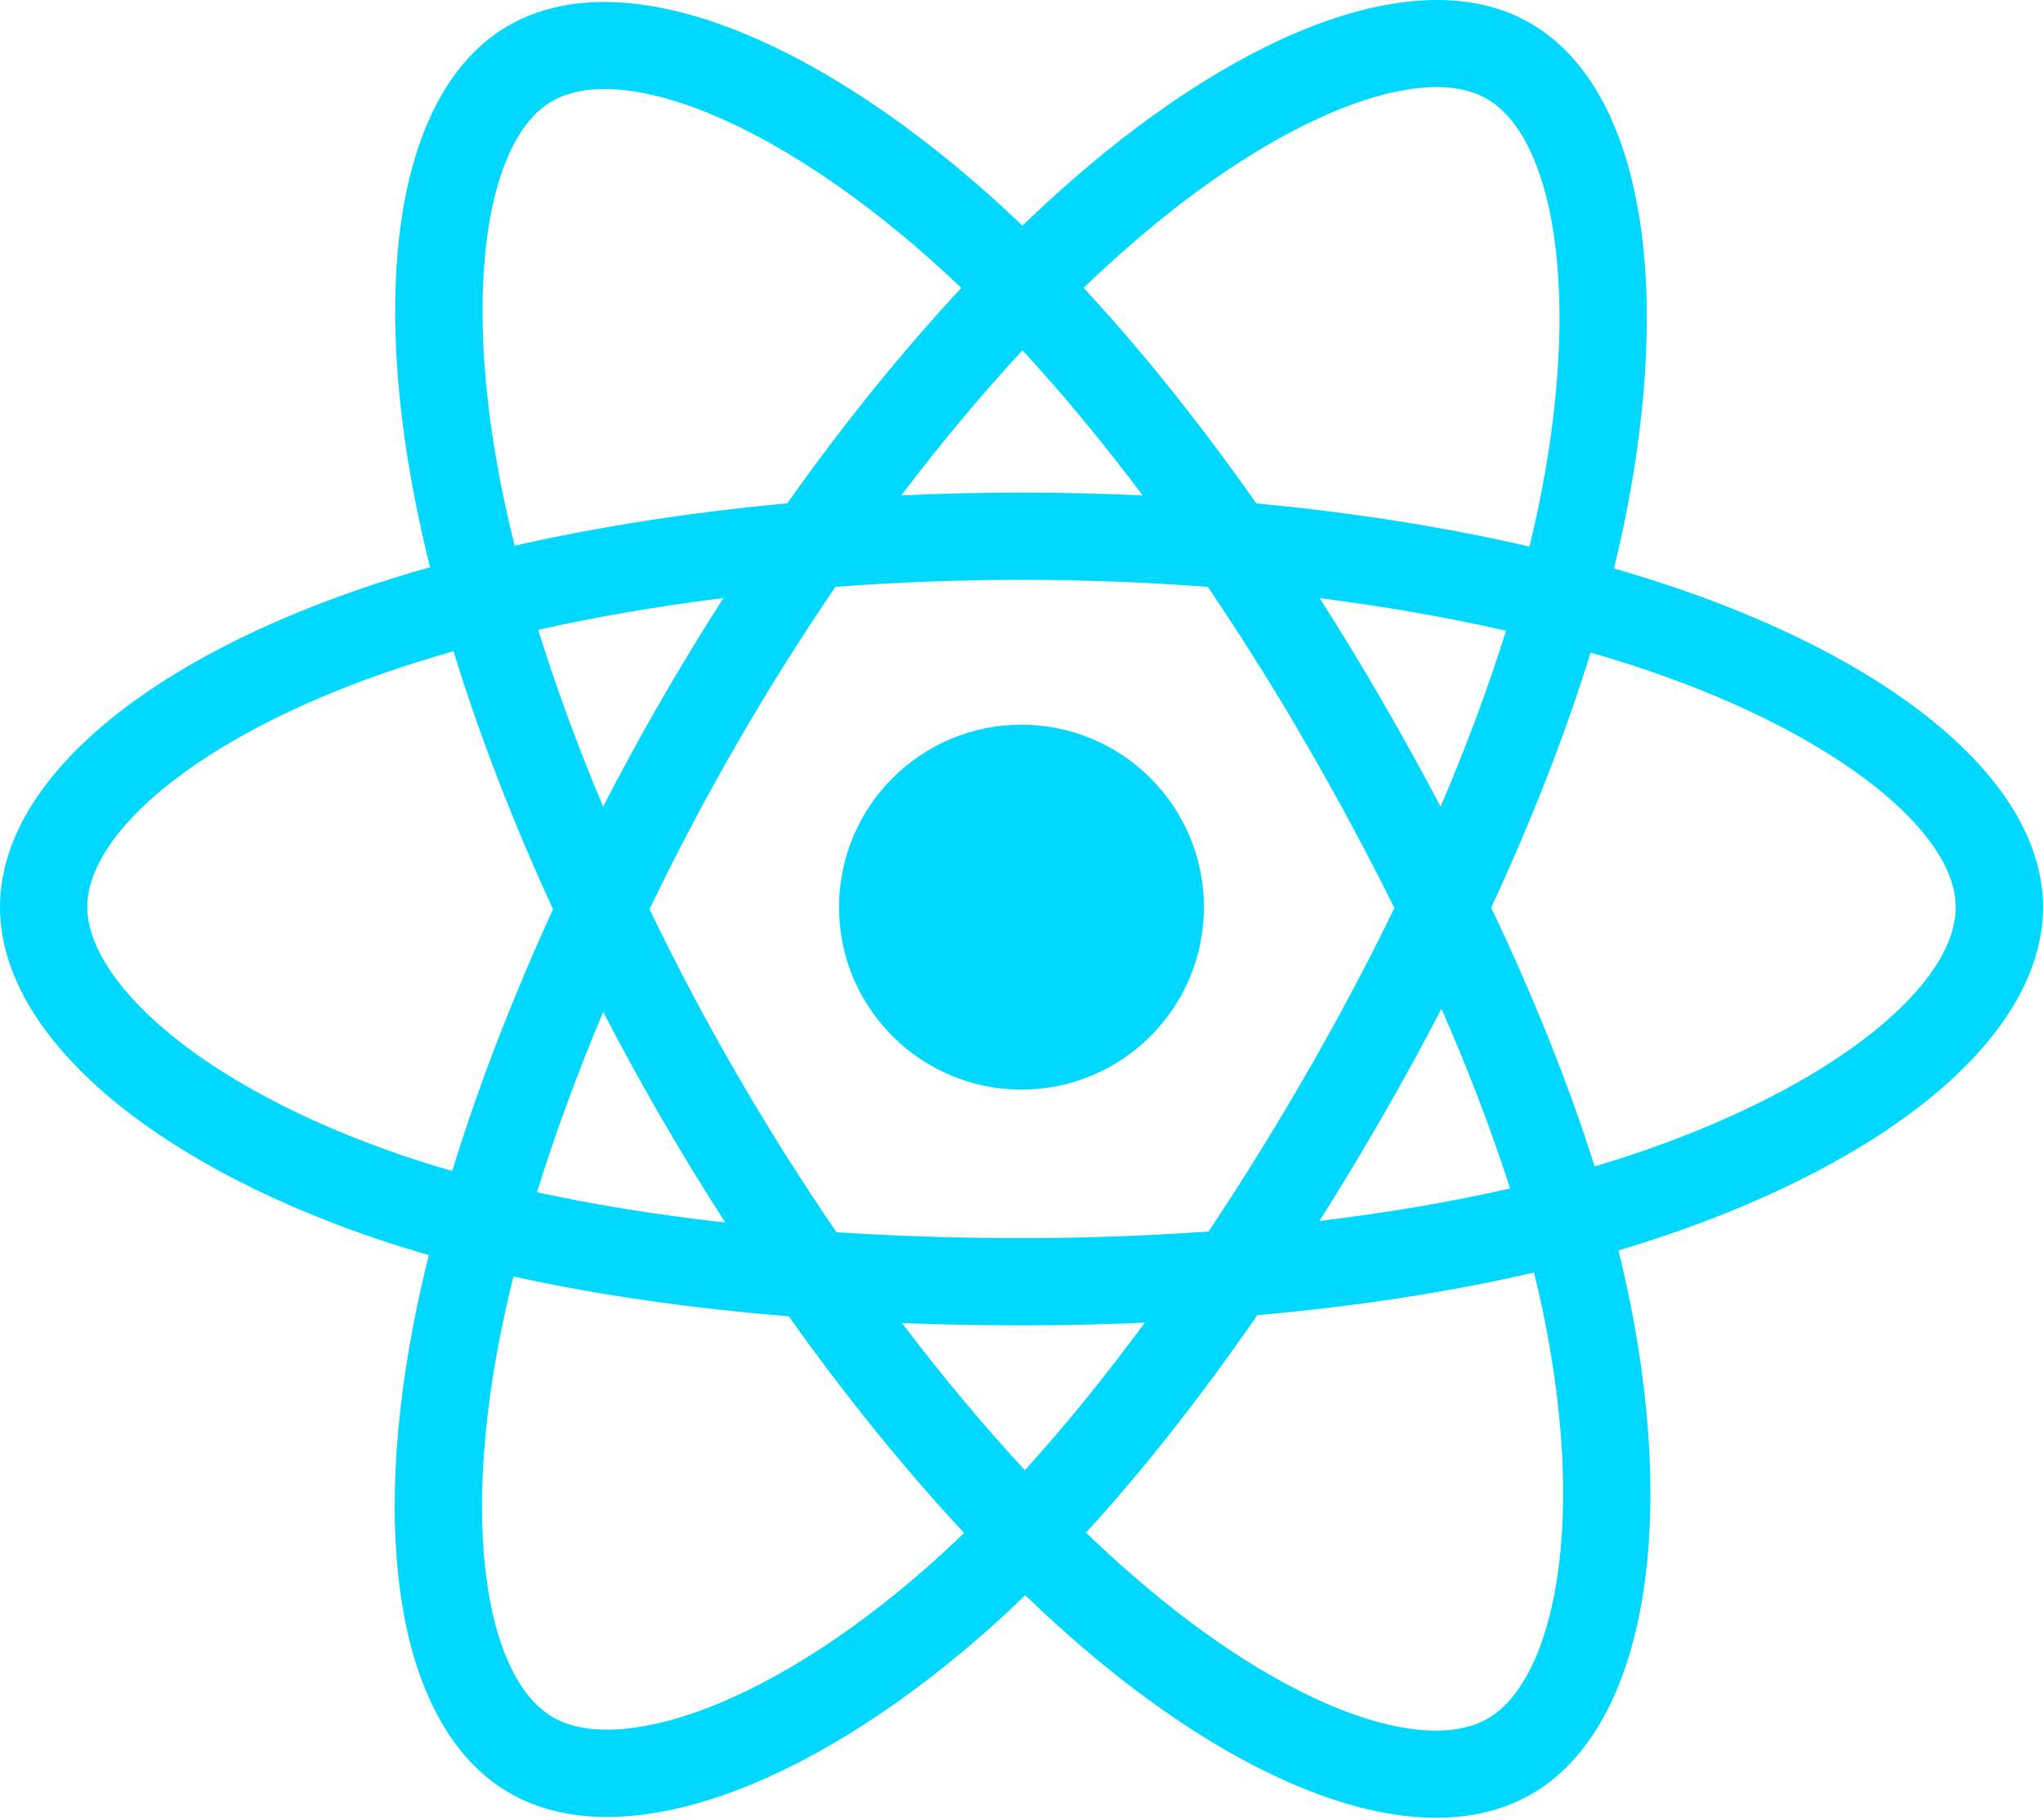
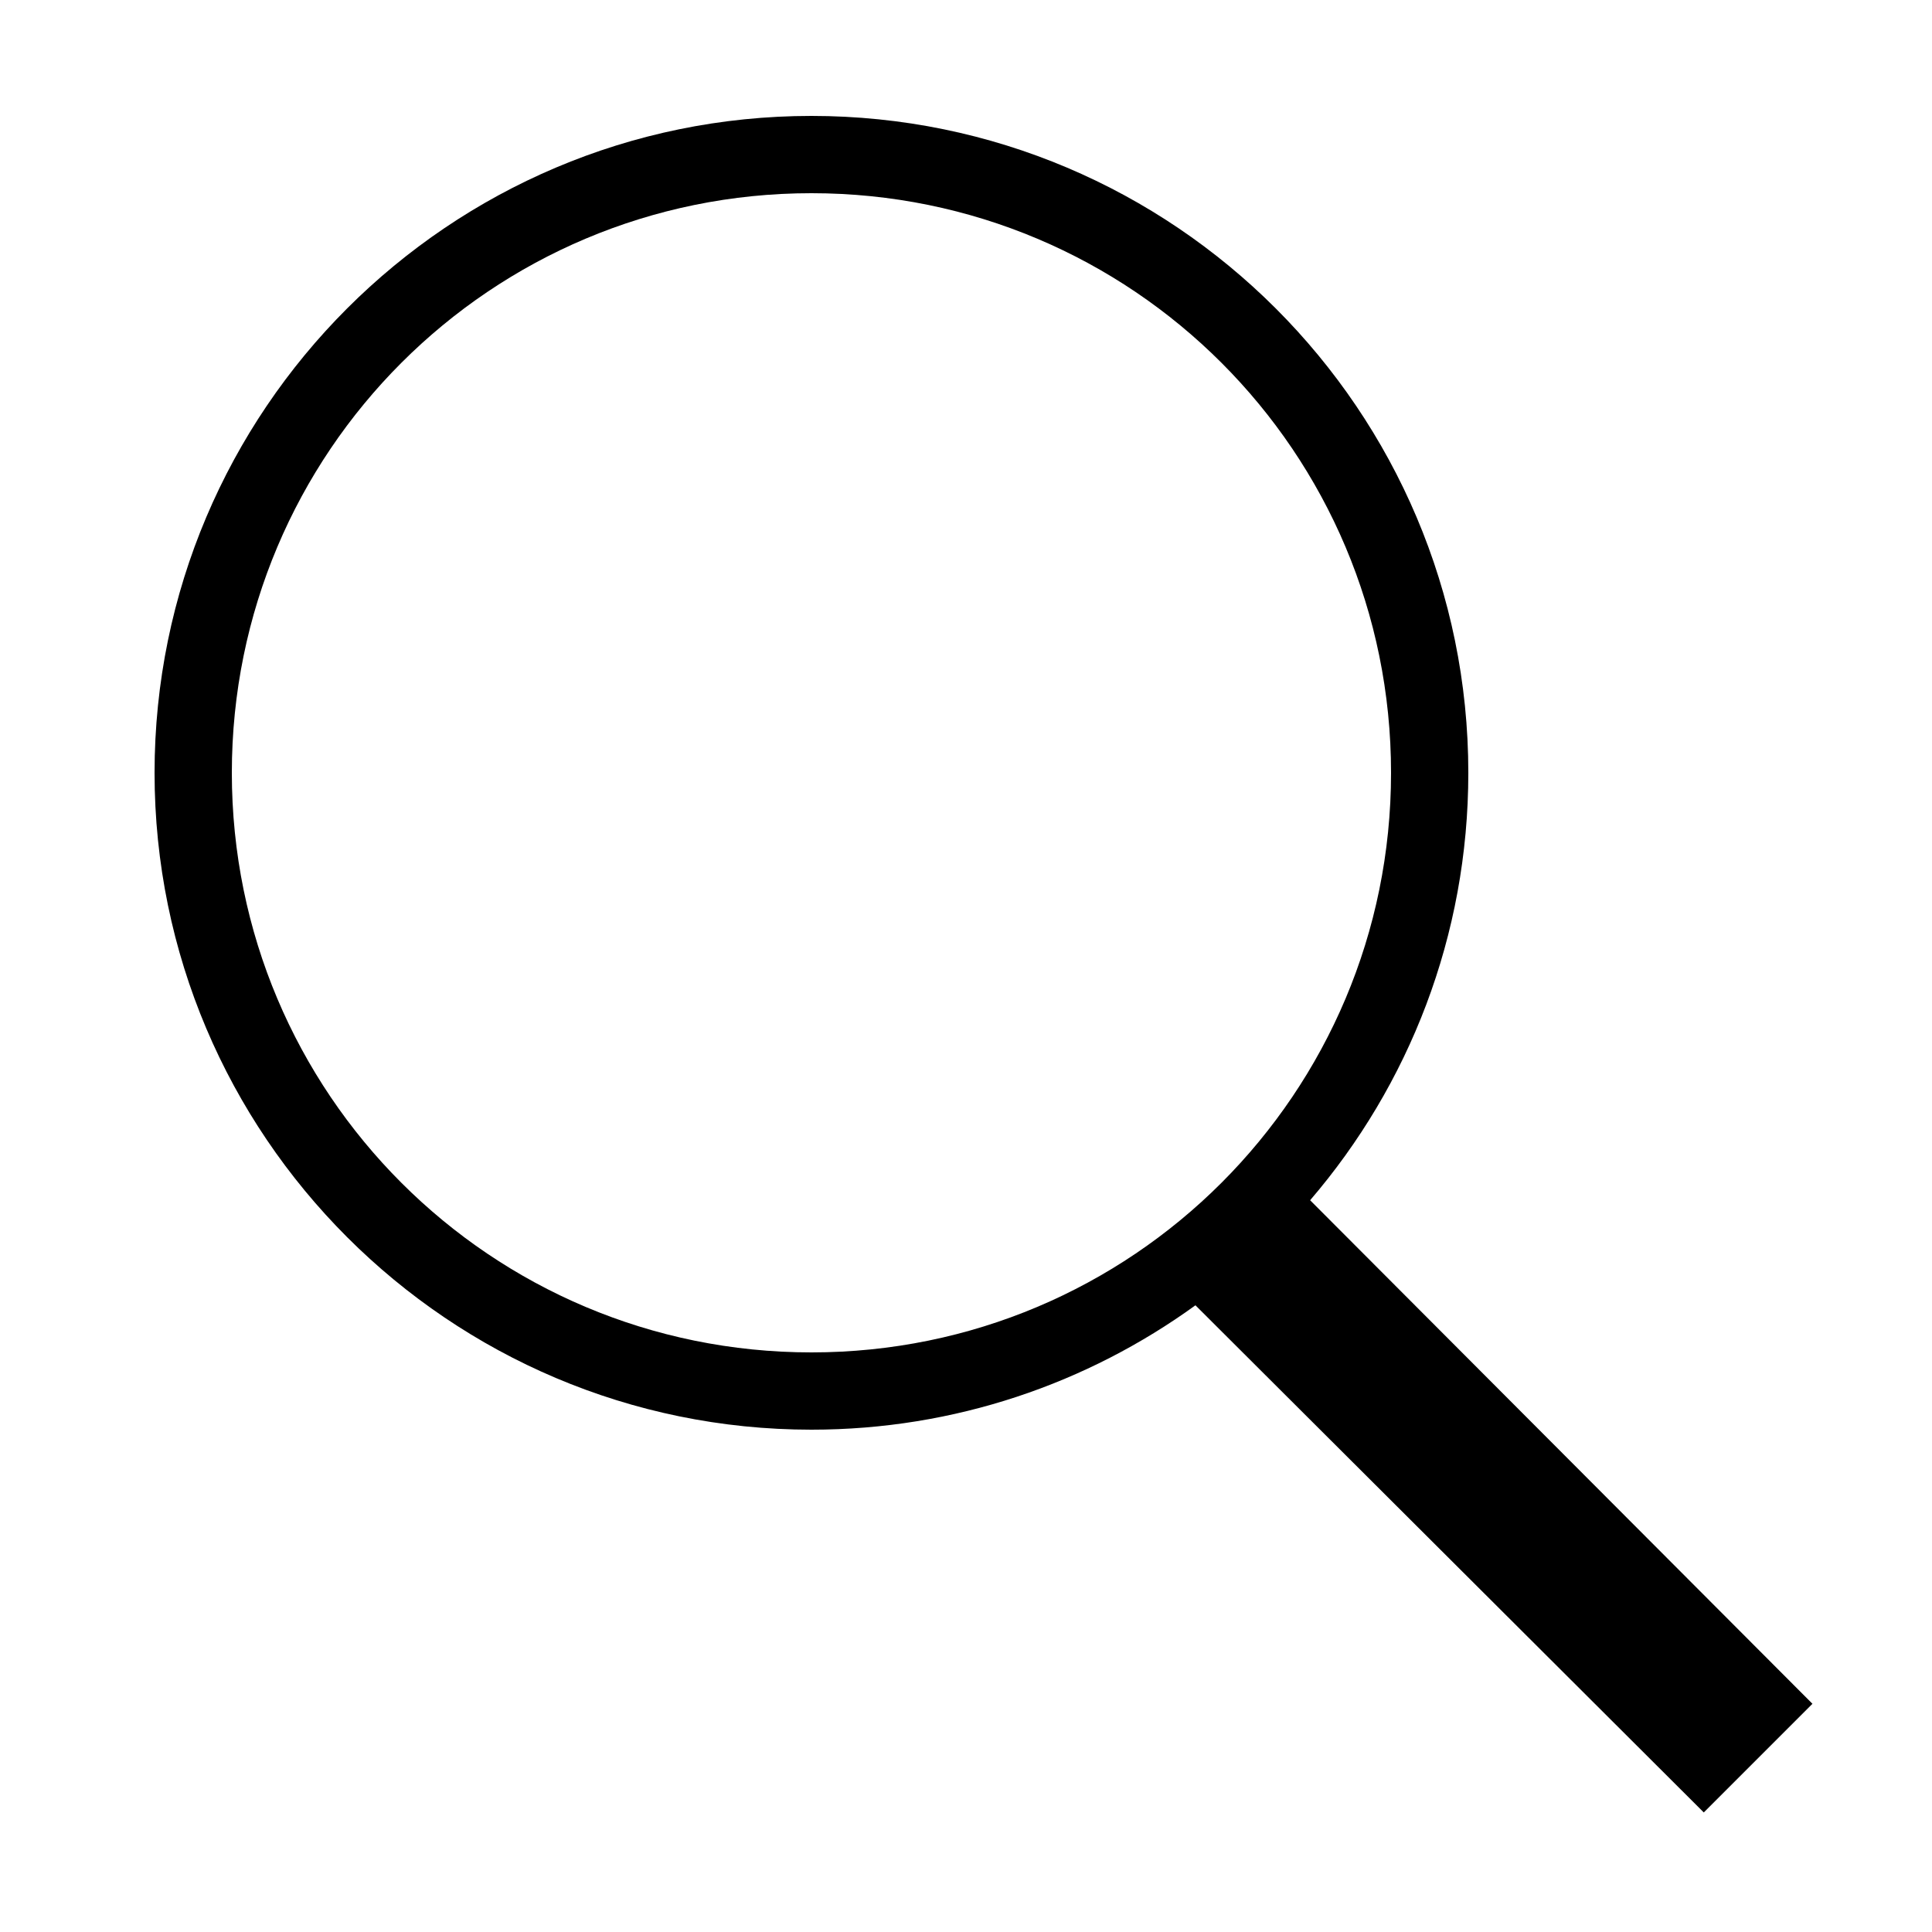
- <svg xmlns="http://www.w3.org/2000/svg" aria-hidden="true" role="img" class="iconify iconify--logos" width="35.93" height="32" preserveAspectRatio="xMidYMid meet" viewBox="0 0 256 228">
-   <path fill="#00D8FF" d="M210.483 73.824a171.49 171.49 0 0 0-8.24-2.597c.465-1.9.893-3.777 1.273-5.621c6.238-30.281 2.16-54.676-11.769-62.708c-13.355-7.7-35.196.329-57.254 19.526a171.23 171.23 0 0 0-6.375 5.848a155.866 155.866 0 0 0-4.241-3.917C100.759 3.829 77.587-4.822 63.673 3.233C50.33 10.957 46.379 33.89 51.995 62.588a170.974 170.974 0 0 0 1.892 8.48c-3.28.932-6.445 1.924-9.474 2.98C17.309 83.498 0 98.307 0 113.668c0 15.865 18.582 31.778 46.812 41.427a145.52 145.52 0 0 0 6.921 2.165a167.467 167.467 0 0 0-2.01 9.138c-5.354 28.2-1.173 50.591 12.134 58.266c13.744 7.926 36.812-.22 59.273-19.855a145.567 145.567 0 0 0 5.342-4.923a168.064 168.064 0 0 0 6.92 6.314c21.758 18.722 43.246 26.282 56.54 18.586c13.731-7.949 18.194-32.003 12.4-61.268a145.016 145.016 0 0 0-1.535-6.842c1.62-.48 3.21-.974 4.76-1.488c29.348-9.723 48.443-25.443 48.443-41.52c0-15.417-17.868-30.326-45.517-39.844Zm-6.365 70.984c-1.4.463-2.836.91-4.3 1.345c-3.24-10.257-7.612-21.163-12.963-32.432c5.106-11 9.31-21.767 12.459-31.957c2.619.758 5.16 1.557 7.61 2.4c23.69 8.156 38.14 20.213 38.14 29.504c0 9.896-15.606 22.743-40.946 31.14Zm-10.514 20.834c2.562 12.94 2.927 24.64 1.23 33.787c-1.524 8.219-4.59 13.698-8.382 15.893c-8.067 4.67-25.32-1.4-43.927-17.412a156.726 156.726 0 0 1-6.437-5.87c7.214-7.889 14.423-17.06 21.459-27.246c12.376-1.098 24.068-2.894 34.671-5.345a134.17 134.17 0 0 1 1.386 6.193ZM87.276 214.515c-7.882 2.783-14.16 2.863-17.955.675c-8.075-4.657-11.432-22.636-6.853-46.752a156.923 156.923 0 0 1 1.869-8.499c10.486 2.32 22.093 3.988 34.498 4.994c7.084 9.967 14.501 19.128 21.976 27.15a134.668 134.668 0 0 1-4.877 4.492c-9.933 8.682-19.886 14.842-28.658 17.94ZM50.35 144.747c-12.483-4.267-22.792-9.812-29.858-15.863c-6.35-5.437-9.555-10.836-9.555-15.216c0-9.322 13.897-21.212 37.076-29.293c2.813-.98 5.757-1.905 8.812-2.773c3.204 10.42 7.406 21.315 12.477 32.332c-5.137 11.18-9.399 22.249-12.634 32.792a134.718 134.718 0 0 1-6.318-1.979Zm12.378-84.26c-4.811-24.587-1.616-43.134 6.425-47.789c8.564-4.958 27.502 2.111 47.463 19.835a144.318 144.318 0 0 1 3.841 3.545c-7.438 7.987-14.787 17.08-21.808 26.988c-12.04 1.116-23.565 2.908-34.161 5.309a160.342 160.342 0 0 1-1.76-7.887Zm110.427 27.268a347.8 347.8 0 0 0-7.785-12.803c8.168 1.033 15.994 2.404 23.343 4.08c-2.206 7.072-4.956 14.465-8.193 22.045a381.151 381.151 0 0 0-7.365-13.322Zm-45.032-43.861c5.044 5.465 10.096 11.566 15.065 18.186a322.04 322.04 0 0 0-30.257-.006c4.974-6.559 10.069-12.652 15.192-18.18ZM82.802 87.83a323.167 323.167 0 0 0-7.227 13.238c-3.184-7.553-5.909-14.98-8.134-22.152c7.304-1.634 15.093-2.97 23.209-3.984a321.524 321.524 0 0 0-7.848 12.897Zm8.081 65.352c-8.385-.936-16.291-2.203-23.593-3.793c2.26-7.3 5.045-14.885 8.298-22.6a321.187 321.187 0 0 0 7.257 13.246c2.594 4.48 5.28 8.868 8.038 13.147Zm37.542 31.03c-5.184-5.592-10.354-11.779-15.403-18.433c4.902.192 9.899.29 14.978.29c5.218 0 10.376-.117 15.453-.343c-4.985 6.774-10.018 12.97-15.028 18.486Zm52.198-57.817c3.422 7.8 6.306 15.345 8.596 22.52c-7.422 1.694-15.436 3.058-23.88 4.071a382.417 382.417 0 0 0 7.859-13.026a347.403 347.403 0 0 0 7.425-13.565Zm-16.898 8.101a358.557 358.557 0 0 1-12.281 19.815a329.4 329.4 0 0 1-23.444.823c-7.967 0-15.716-.248-23.178-.732a310.202 310.202 0 0 1-12.513-19.846h.001a307.41 307.41 0 0 1-10.923-20.627a310.278 310.278 0 0 1 10.89-20.637l-.001.001a307.318 307.318 0 0 1 12.413-19.761c7.613-.576 15.42-.876 23.31-.876H128c7.926 0 15.743.303 23.354.883a329.357 329.357 0 0 1 12.335 19.695a358.489 358.489 0 0 1 11.036 20.54a329.472 329.472 0 0 1-11 20.722Zm22.56-122.124c8.572 4.944 11.906 24.881 6.52 51.026c-.344 1.668-.73 3.367-1.15 5.09c-10.622-2.452-22.155-4.275-34.23-5.408c-7.034-10.017-14.323-19.124-21.64-27.008a160.789 160.789 0 0 1 5.888-5.4c18.9-16.447 36.564-22.941 44.612-18.3ZM128 90.808c12.625 0 22.86 10.235 22.86 22.86s-10.235 22.86-22.86 22.86s-22.86-10.235-22.86-22.86s10.235-22.86 22.86-22.86Z" />
+ <svg xmlns="http://www.w3.org/2000/svg" x="0px" y="0px" width="100" height="100" viewBox="0 0 50 50">
+   <path d="M 21 3 C 11.621 3 4 10.621 4 20 C 4 29.379 11.621 37 21 37 C 24.711 37 28.141 35.805 30.938 33.781 L 44.094 46.906 L 46.906 44.094 L 33.906 31.062 C 36.461 28.086 38 24.223 38 20 C 38 10.621 30.379 3 21 3 Z M 21 5 C 29.297 5 36 11.703 36 20 C 36 28.297 29.297 35 21 35 C 12.703 35 6 28.297 6 20 C 6 11.703 12.703 5 21 5 Z" />
</svg>
